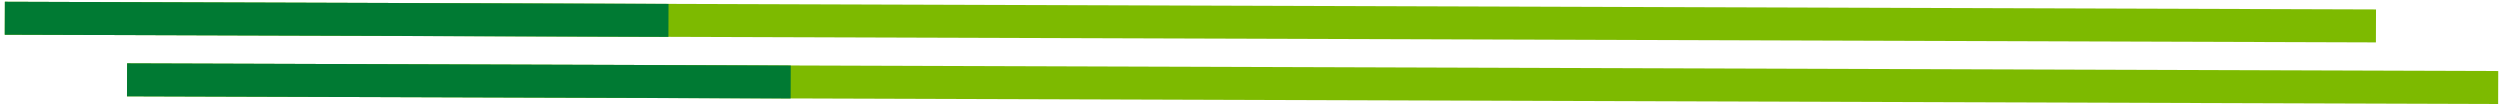
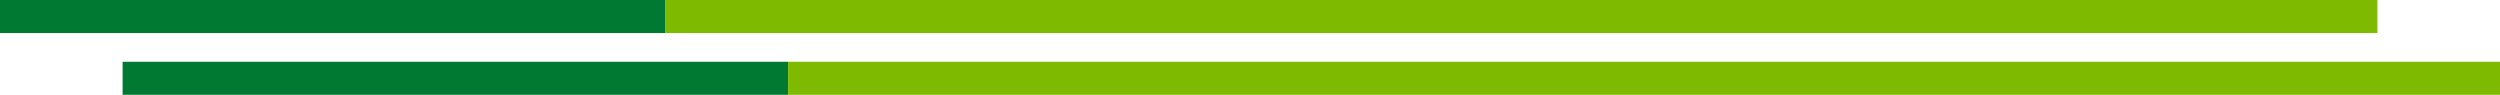
- <svg xmlns="http://www.w3.org/2000/svg" width="531" height="23" viewBox="0 0 531 23" fill="none">
-   <rect x="1.033" y="0.373" width="503.636" height="7" transform="rotate(0.185669 1.0332 0.373047)" fill="#7DBA00" />
-   <rect x="1.033" y="0.373" width="140.963" height="7" transform="rotate(0.185669 1.0332 0.373047)" fill="#007A33" />
-   <rect x="26.994" y="13.457" width="503.636" height="7" transform="rotate(0.185669 26.9937 13.4573)" fill="#7DBA00" />
-   <rect x="26.994" y="13.457" width="140.963" height="7" transform="rotate(0.185669 26.9937 13.4573)" fill="#007A33" />
+ <svg xmlns="http://www.w3.org/2000/svg" width="632.889" height="24" viewBox="0 0 632.889 24" fill="none" version="1.1" id="svg4">
+   <defs id="defs4" />
+   <g id="g8">
+     <rect style="fill:#007a33;fill-opacity:1;stroke-width:43.912" id="rect5" width="168.473" height="8.365" x="-168.473" y="0" transform="scale(-1,1)" />
+     <rect style="fill:#7dba00;fill-opacity:1;stroke-width:70.43" id="rect6" width="433.379" height="8.365" x="168.473" y="0" />
+     <rect style="fill:#007a33;fill-opacity:1;stroke-width:43.912" id="rect7" width="168.473" height="8.365" x="-199.51" y="15.635" transform="scale(-1,1)" />
+     <rect style="fill:#7dba00;fill-opacity:1;stroke-width:70.43" id="rect8" width="433.379" height="8.365" x="199.51" y="15.635" />
+   </g>
</svg>
